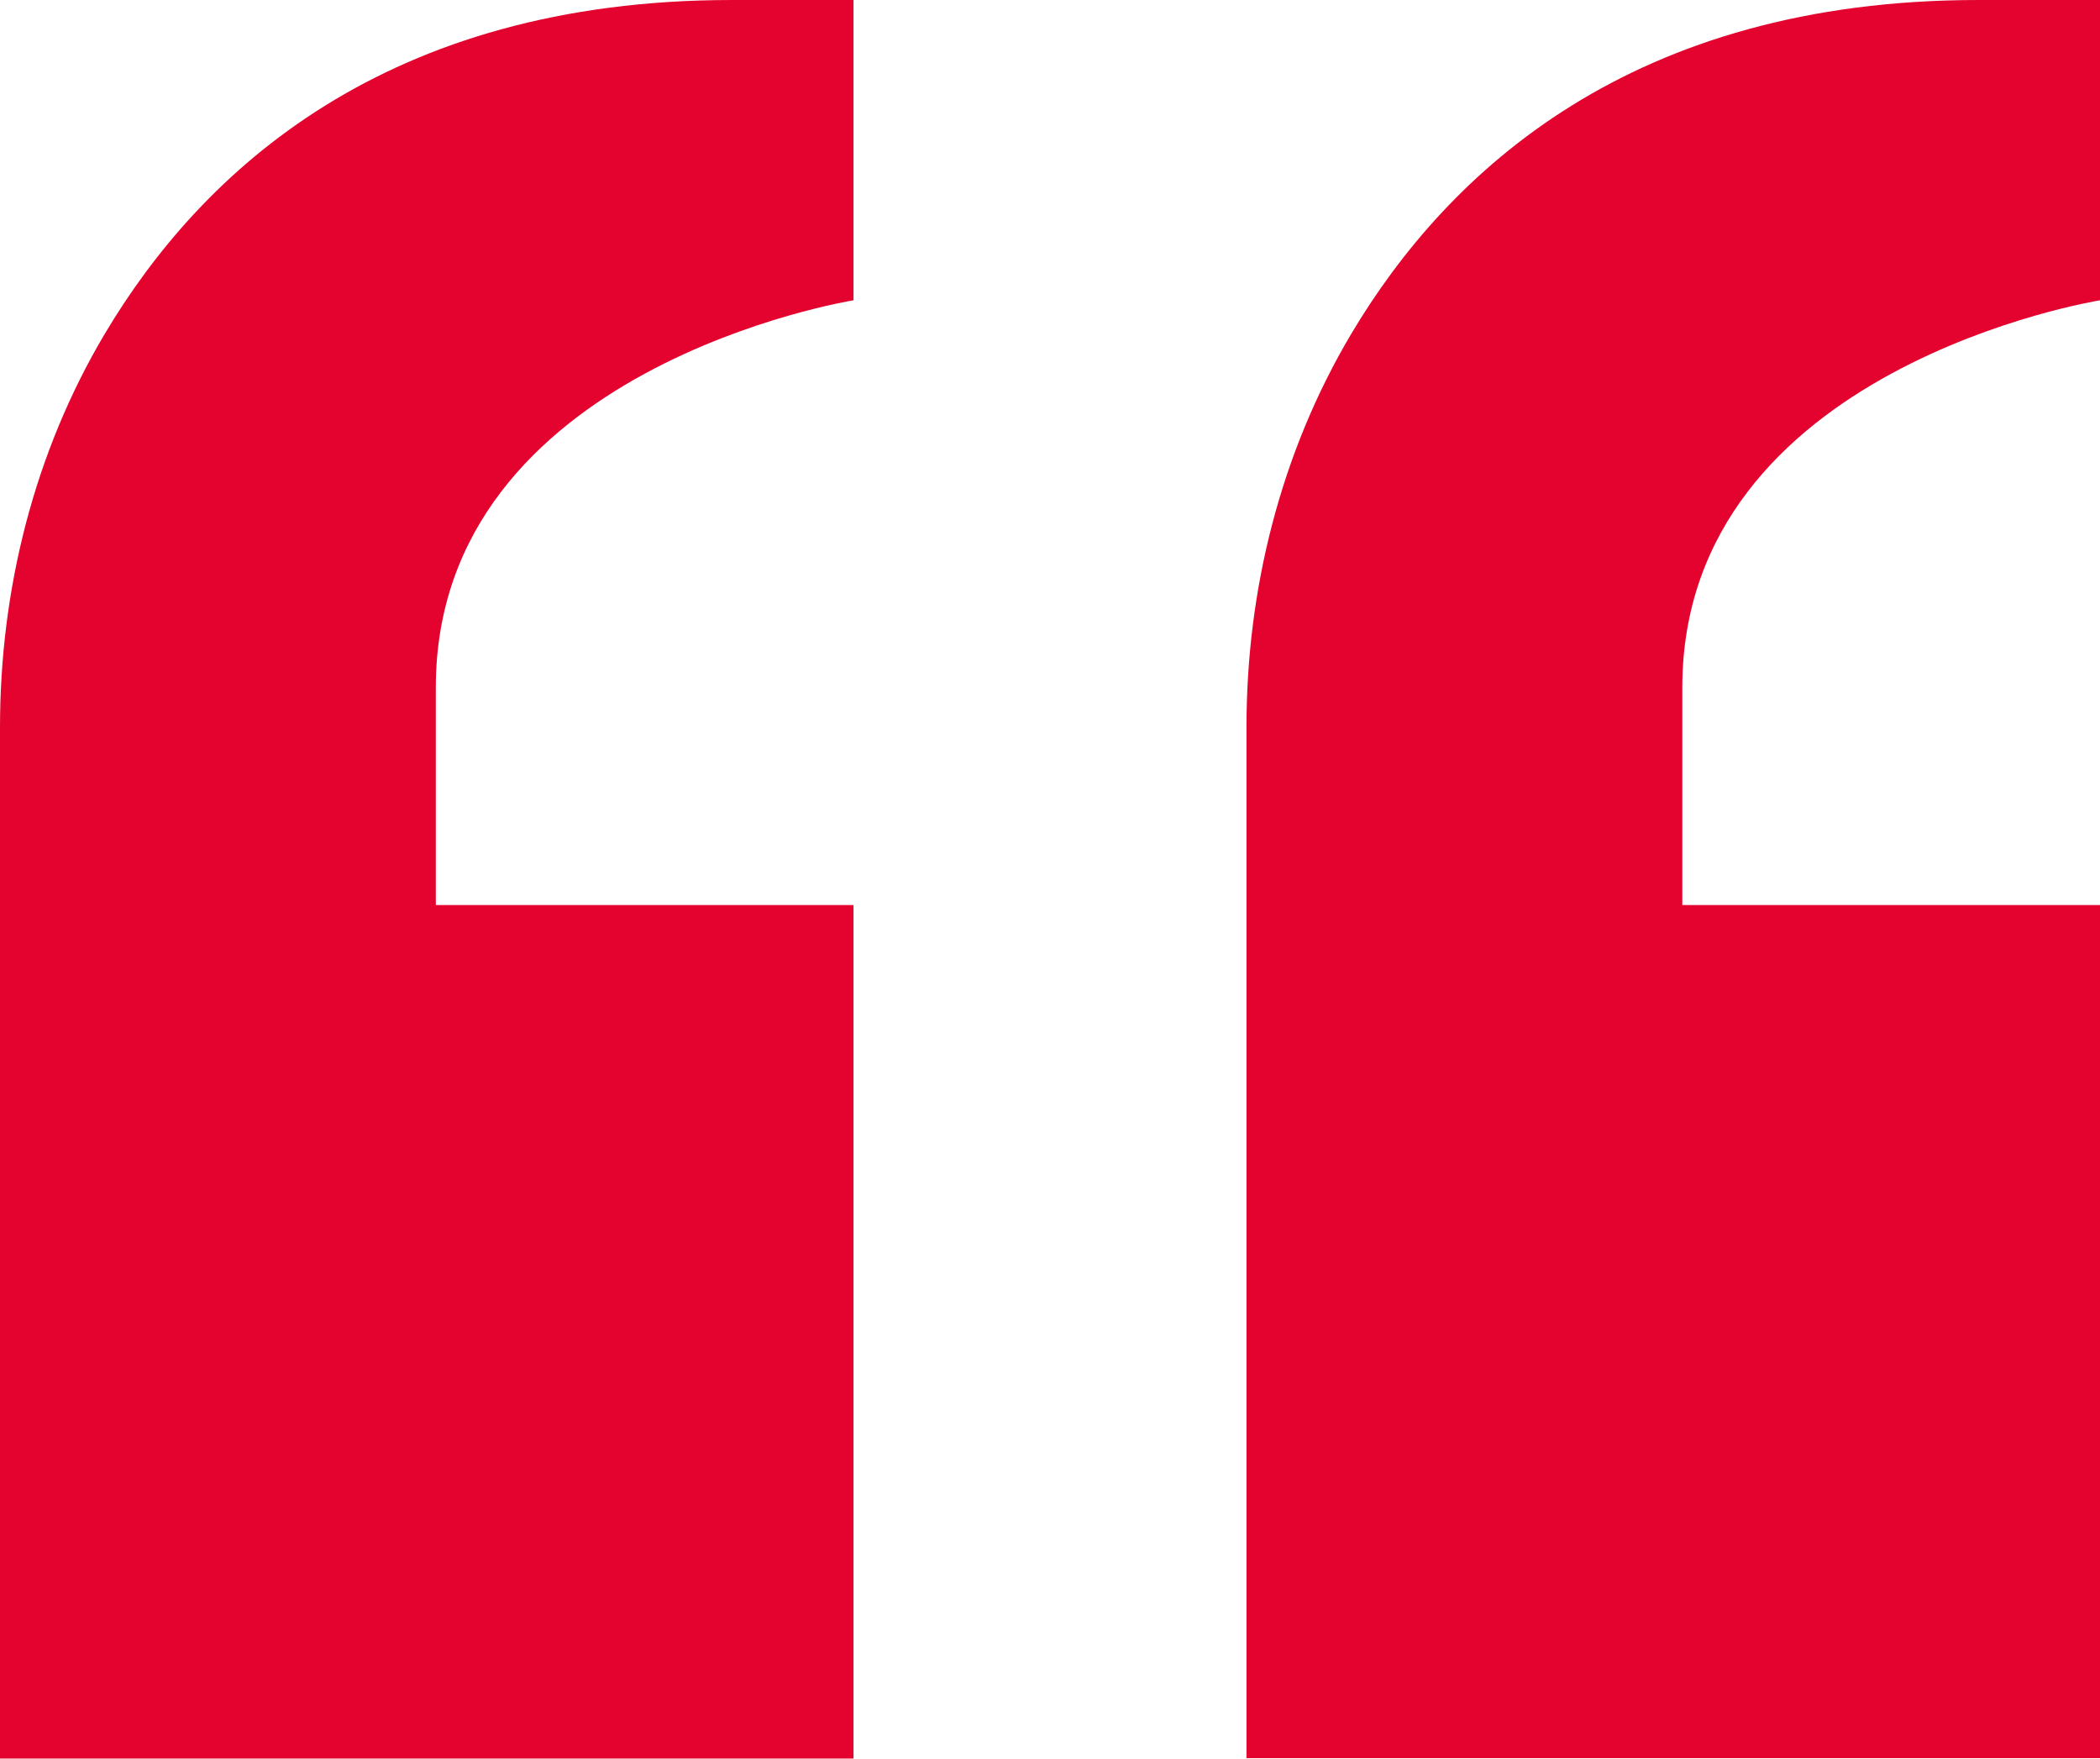
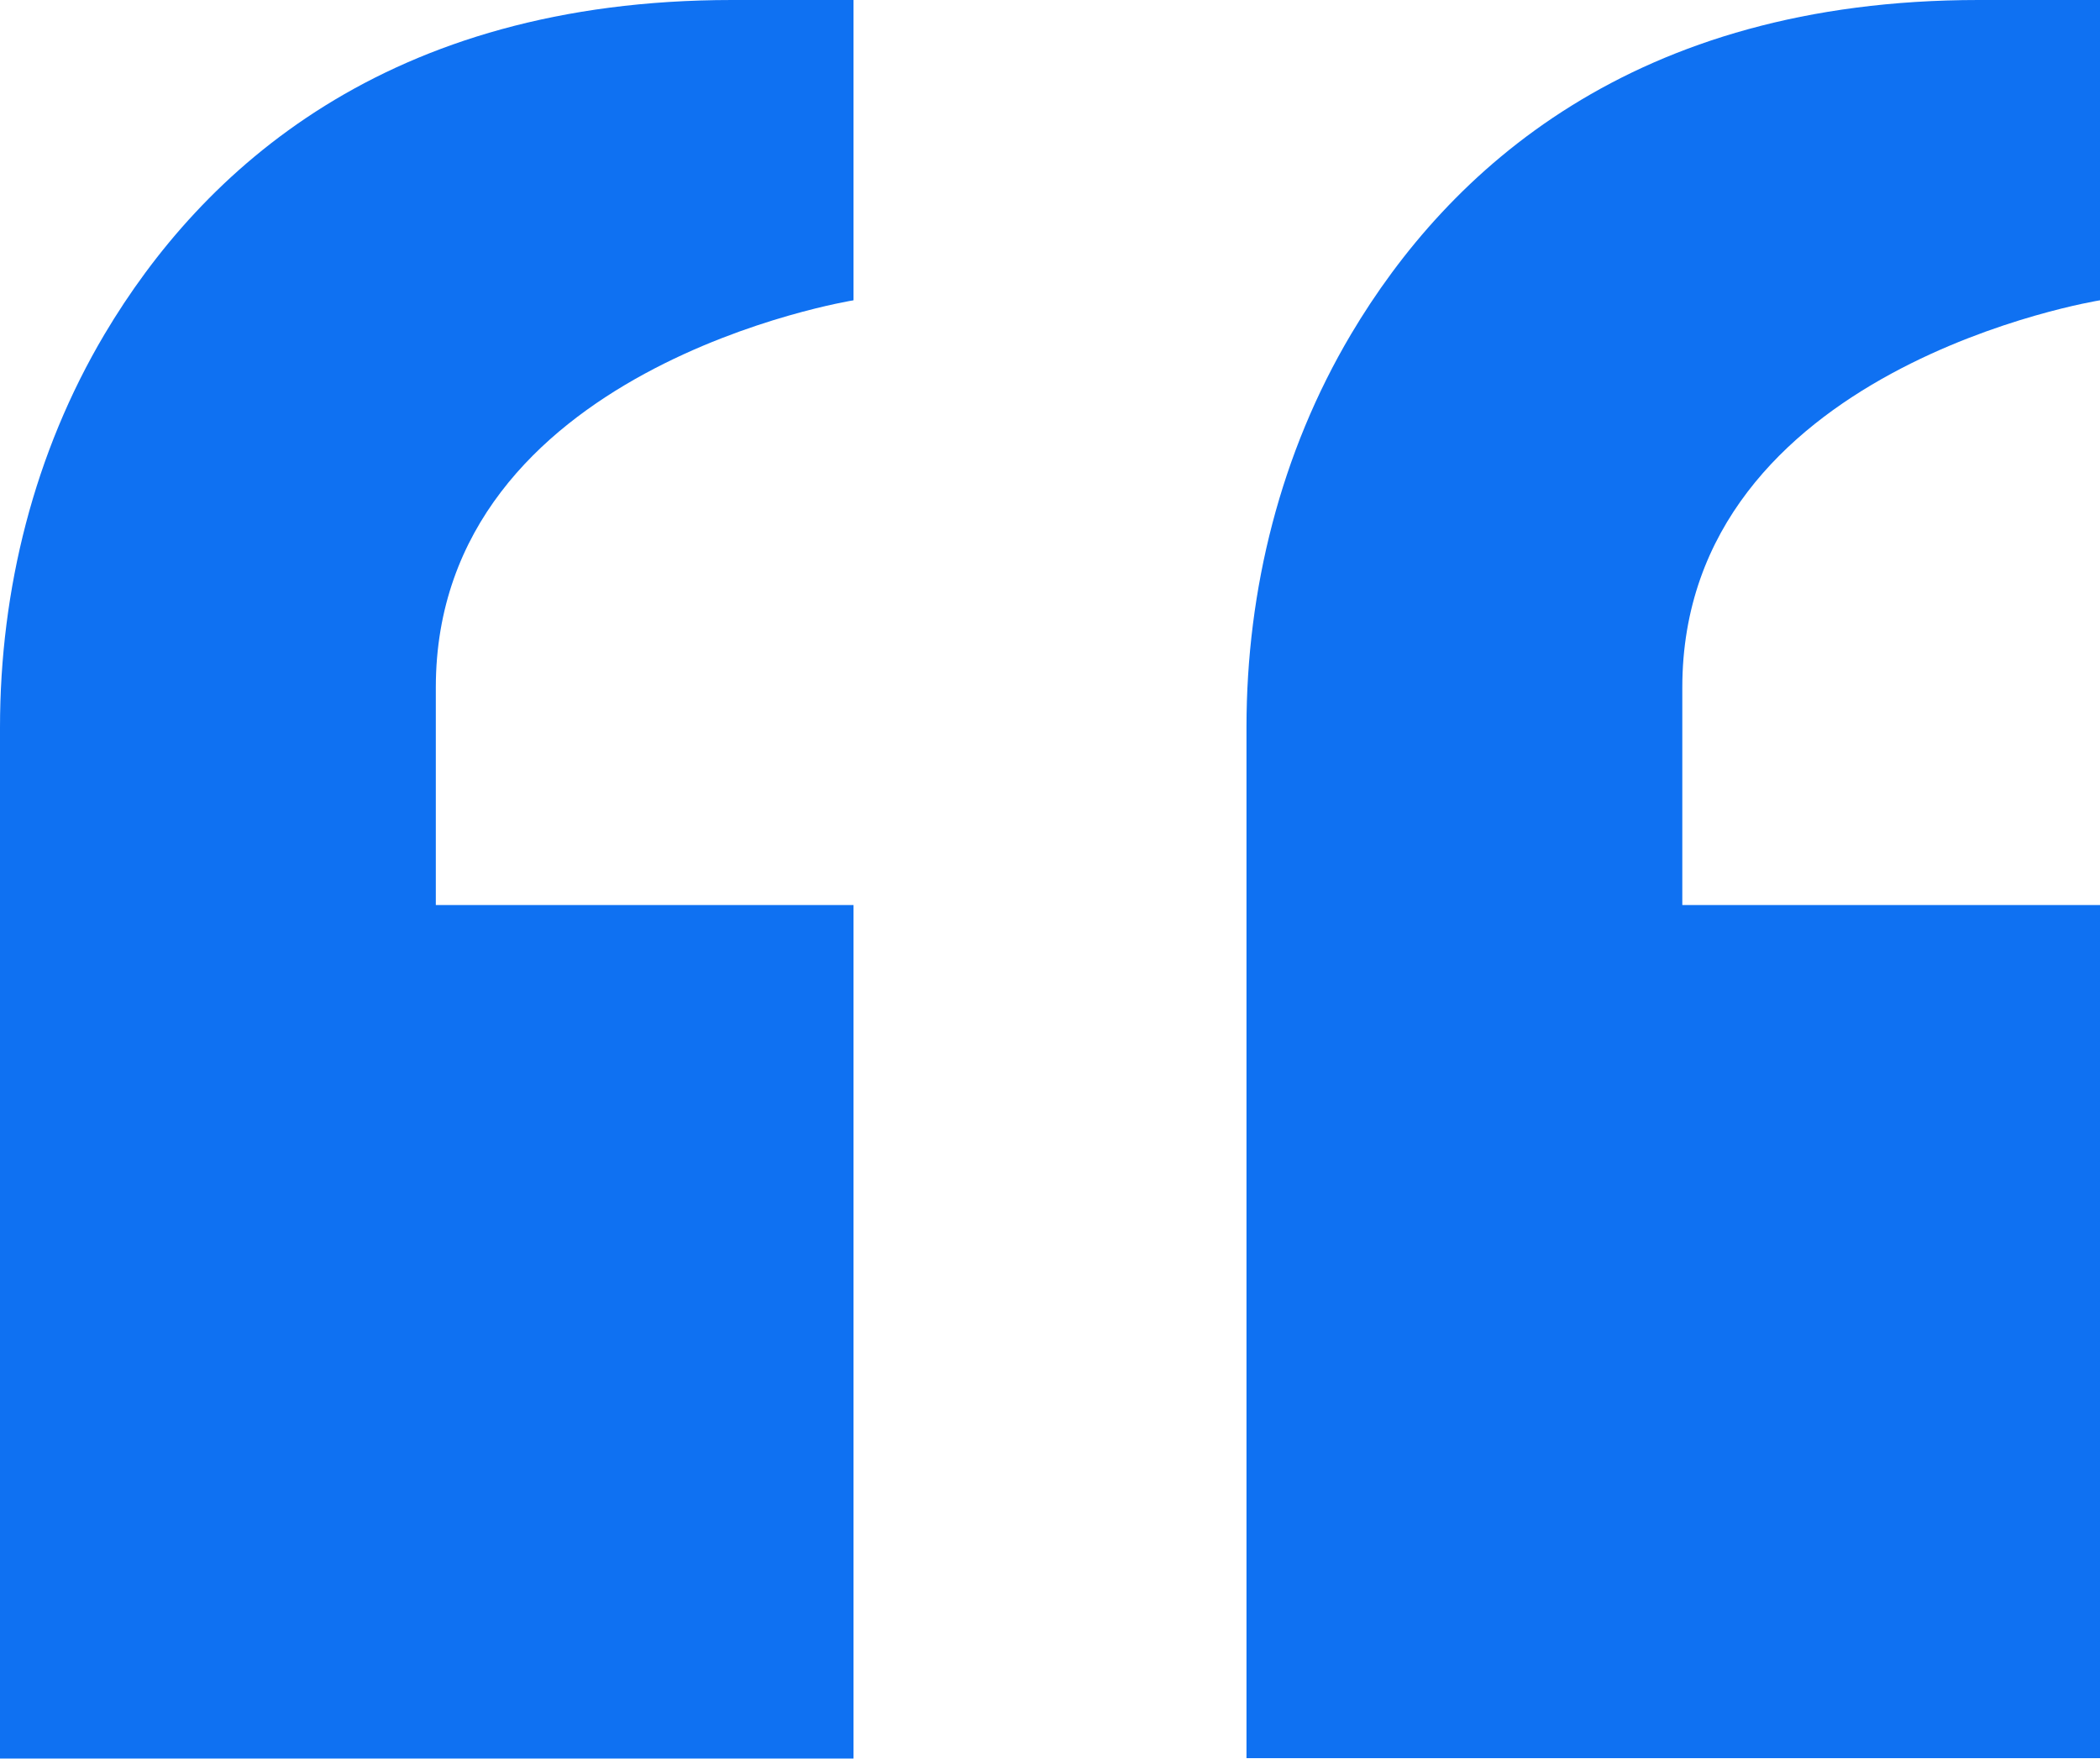
<svg xmlns="http://www.w3.org/2000/svg" version="1" id="Layer_1" viewBox="0 0 509.8 426.9">
-   <style>.st0{fill:#e4032e}</style>
+   <style>.st0{fill:#0F71F2}</style>
  <path class="st0" d="M207.2 72.9V0h-29.5C93.7 0 49 41.4 25.4 81.1 8.3 109.9 0 143.1 0 176.6v250.3h207.2V219.7H105.8v-52.8c0-77.8 101.4-94 101.4-94zM509.8 72.9V0h-29.5c-84 0-128.7 41.4-152.3 81.1-17.1 28.8-25.4 62-25.4 95.4v250.3h207.2V219.7H408.4v-52.8c0-77.8 101.4-94 101.4-94z" />
</svg>
